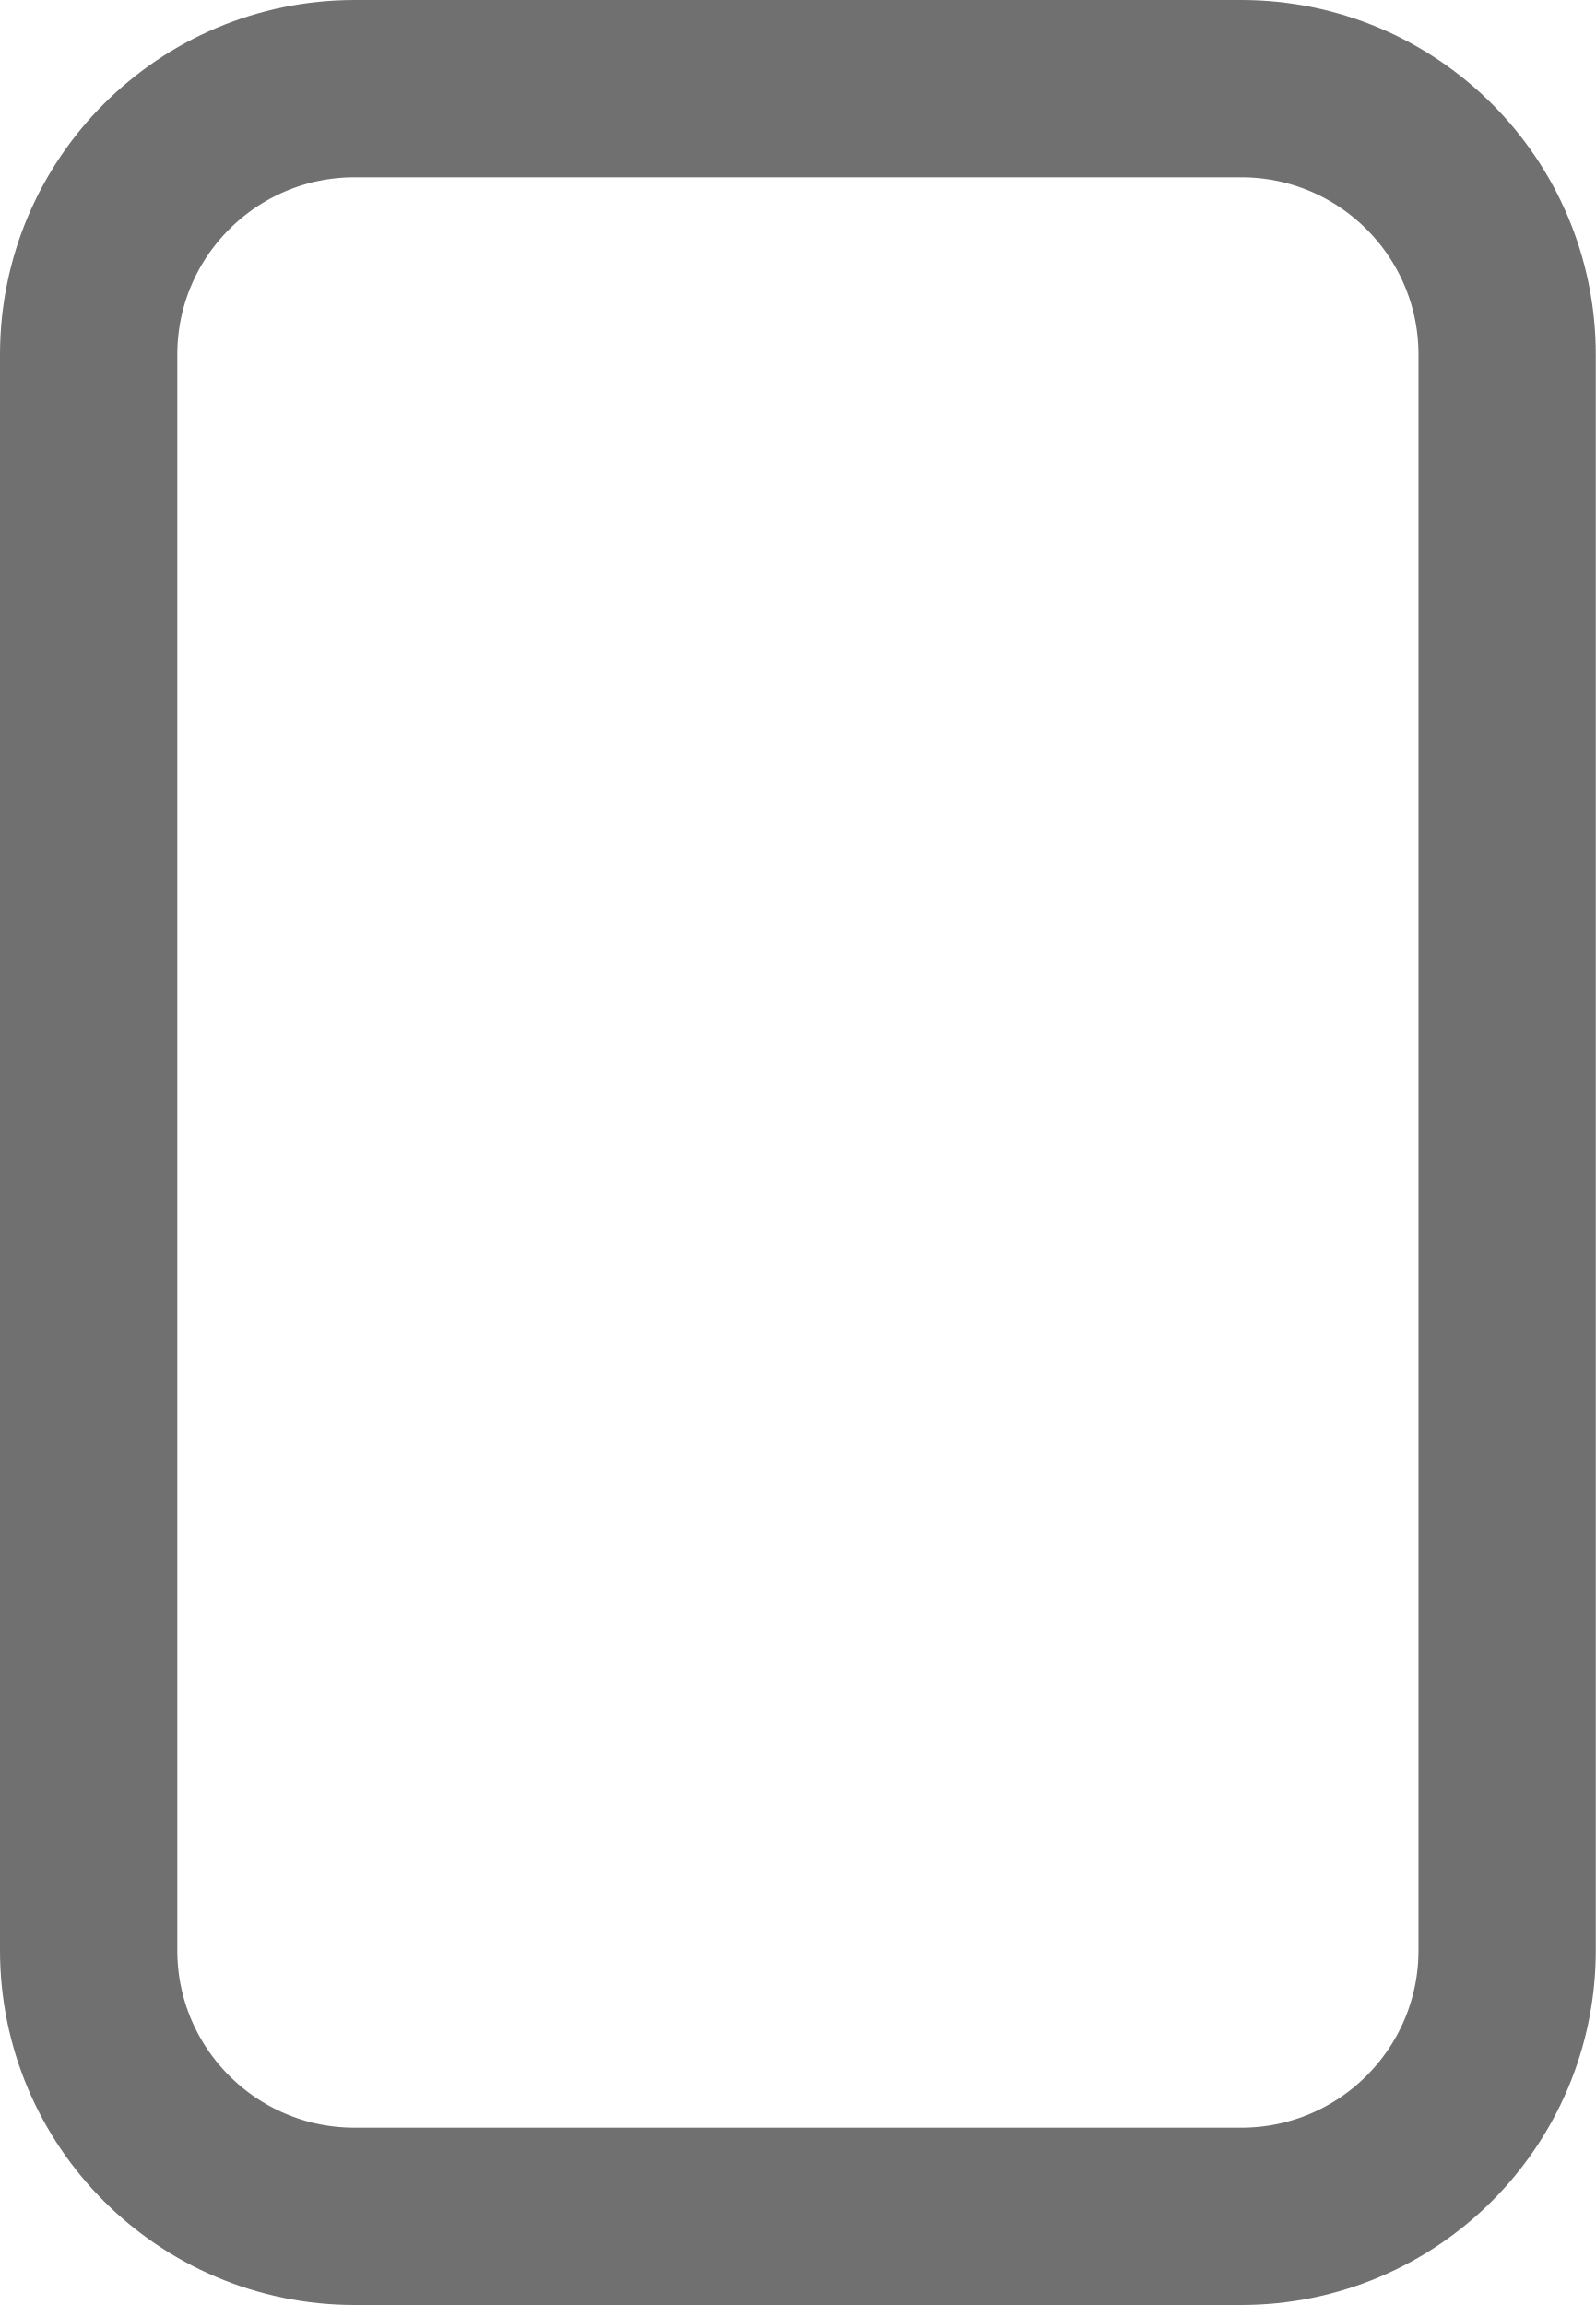
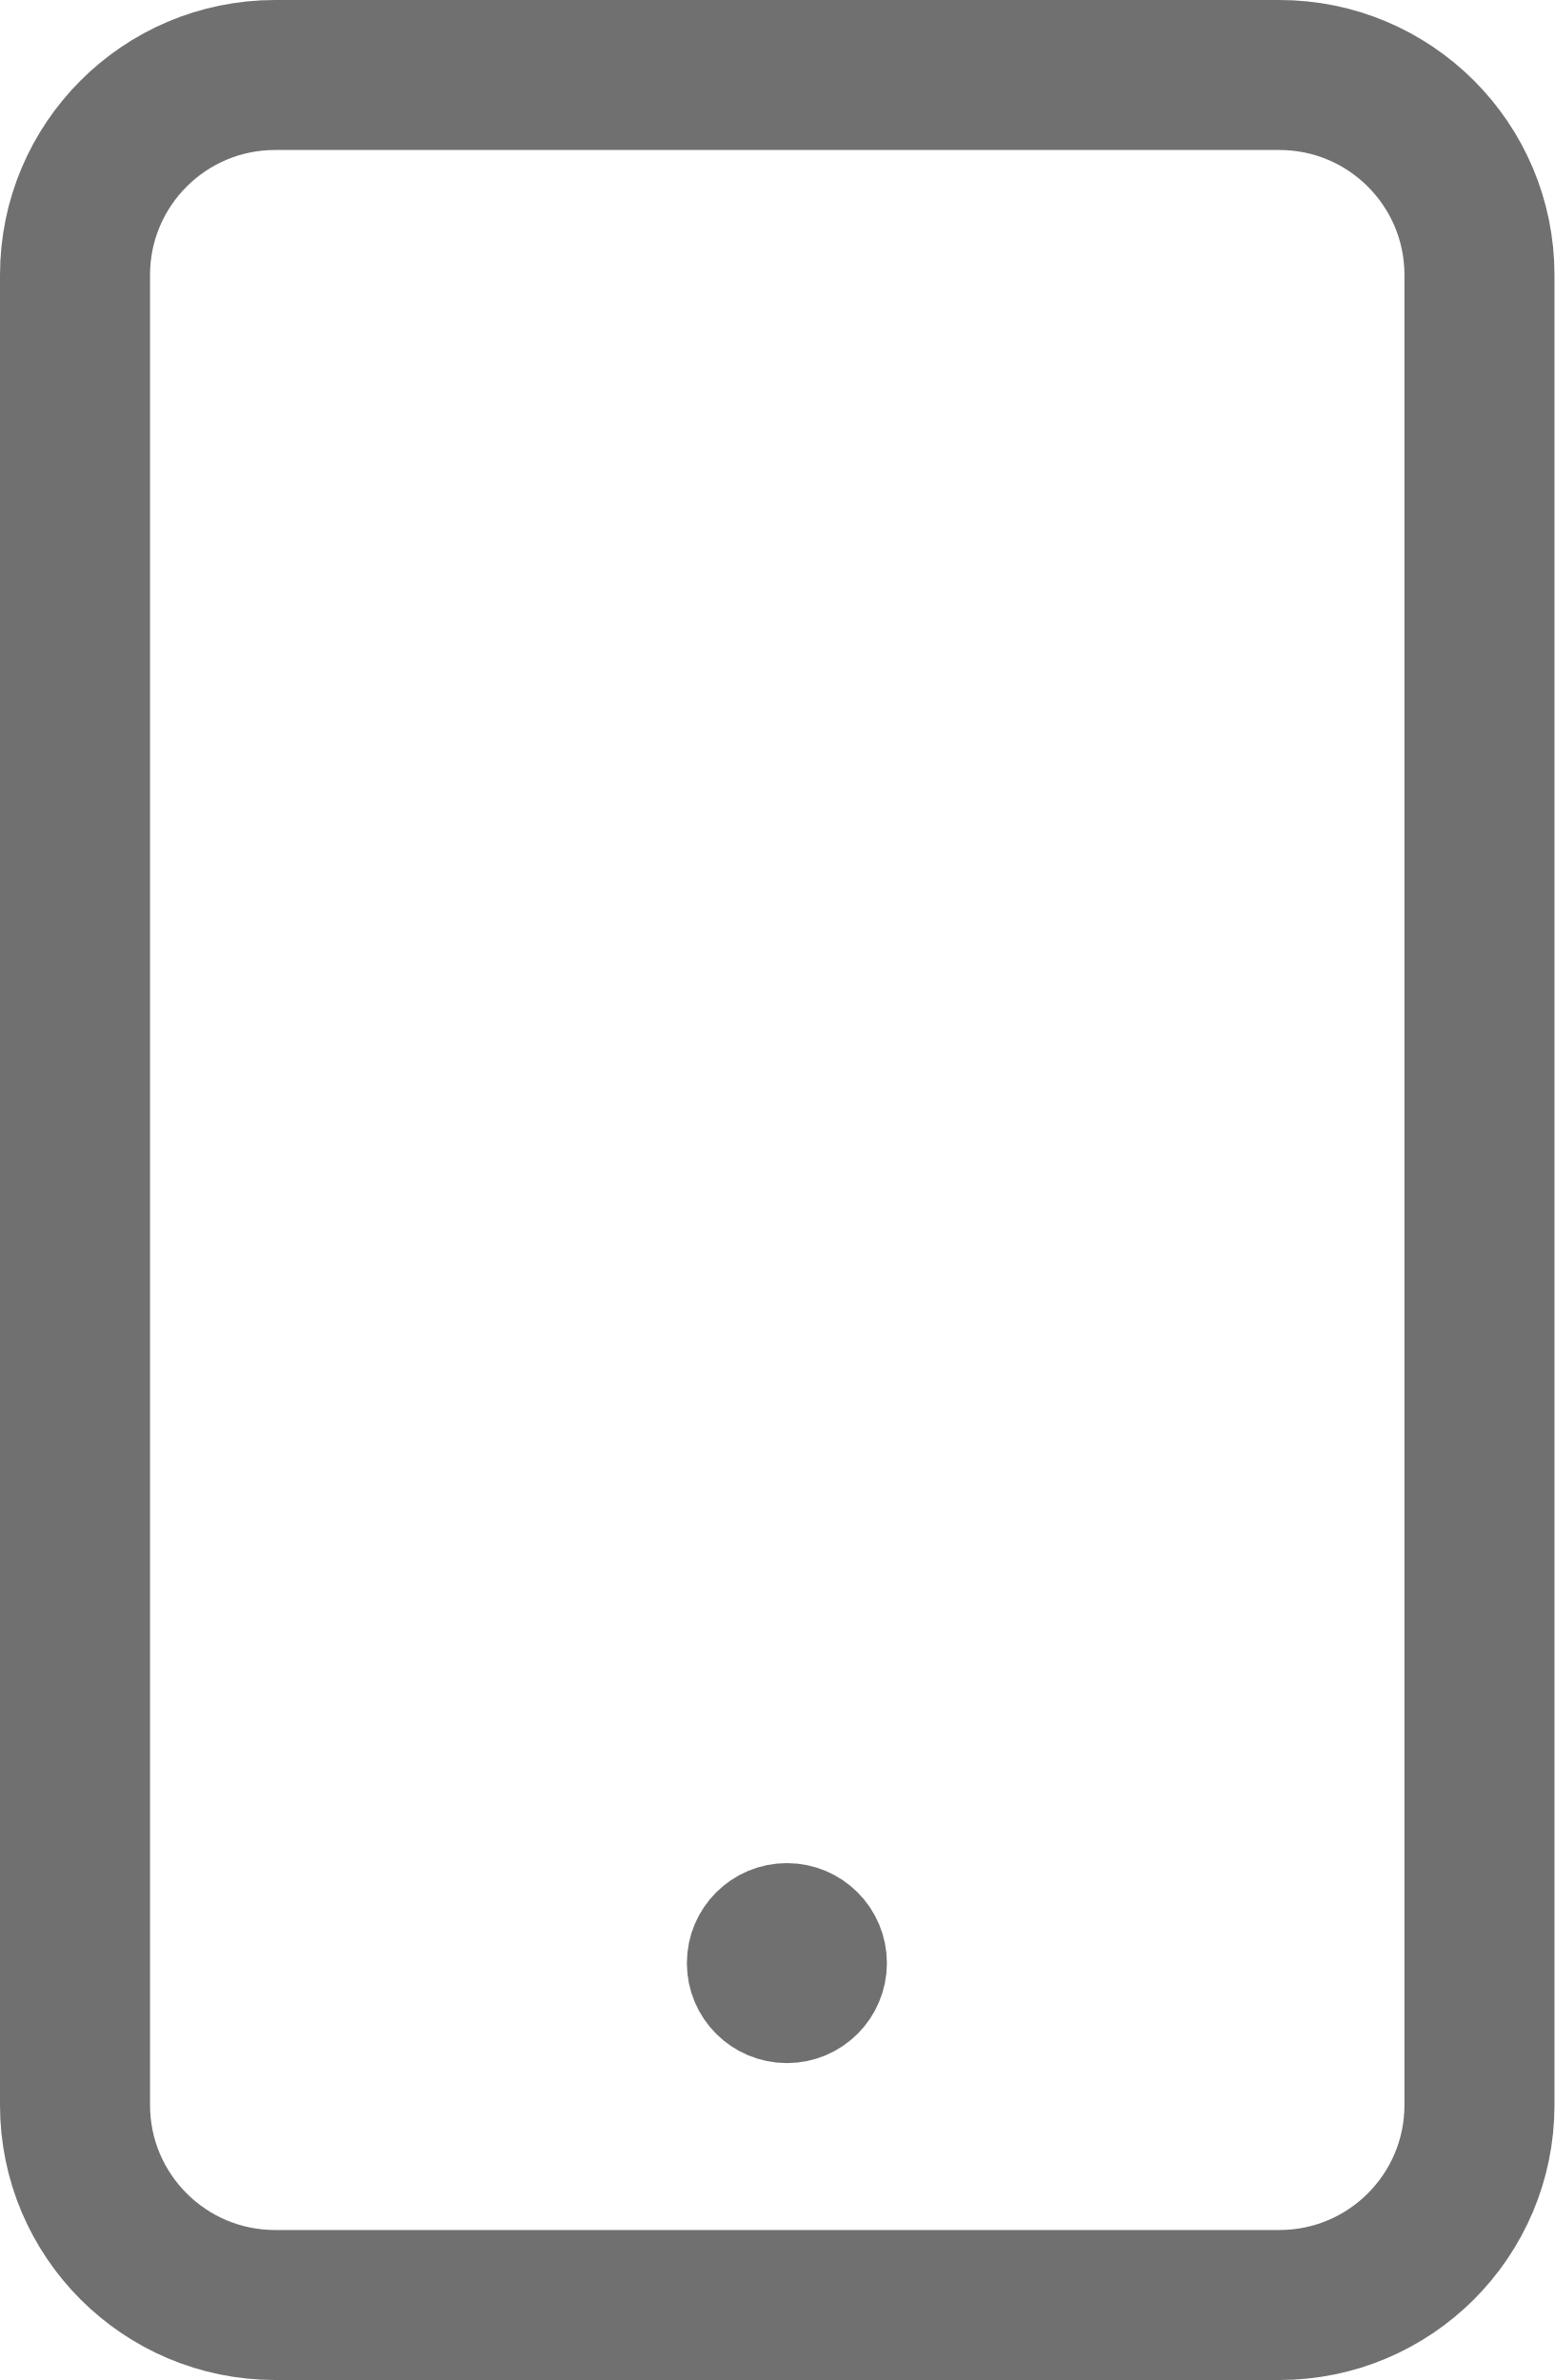
- <svg xmlns="http://www.w3.org/2000/svg" width="9" height="13" viewBox="0 0 9 13">
-   <g id="Group_5606" data-name="Group 5606" transform="translate(-217 136.872)">
-     <g id="Rectangle_7" data-name="Rectangle 7" transform="translate(226 -136.872) rotate(90)" fill="none" stroke="#707070" stroke-width="1">
-       <rect width="13" height="9" rx="2" stroke="none" />
-       <rect x="0.5" y="0.5" width="12" height="8" rx="1.5" fill="none" />
-     </g>
-     <g id="Ellipse_1" data-name="Ellipse 1" transform="translate(221 -126.872)" fill="none" stroke="#707070" stroke-width="1">
-       <circle cx="0.5" cy="0.5" r="0.5" stroke="none" />
-       <circle cx="0.5" cy="0.5" fill="none" />
+ <svg xmlns="http://www.w3.org/2000/svg" width="15.541" height="23.8" viewBox="0 0 15.541 23.8">
+   <g id="Group_5606" data-name="Group 5606" transform="translate(-216.25 137.622)">
+     <rect id="Rectangle_7" data-name="Rectangle 7" width="22.3" height="14.041" rx="2" transform="translate(231.041 -136.872) rotate(90)" fill="none" stroke="#707070" stroke-width="1.5" />
+     <g id="Ellipse_1" data-name="Ellipse 1" transform="translate(223.117 -118.991)" fill="none" stroke="#707070" stroke-width="1">
+       <circle cx="1" cy="1" r="1" stroke="none" />
+       <circle cx="1" cy="1" r="0.5" fill="none" />
    </g>
  </g>
</svg>
